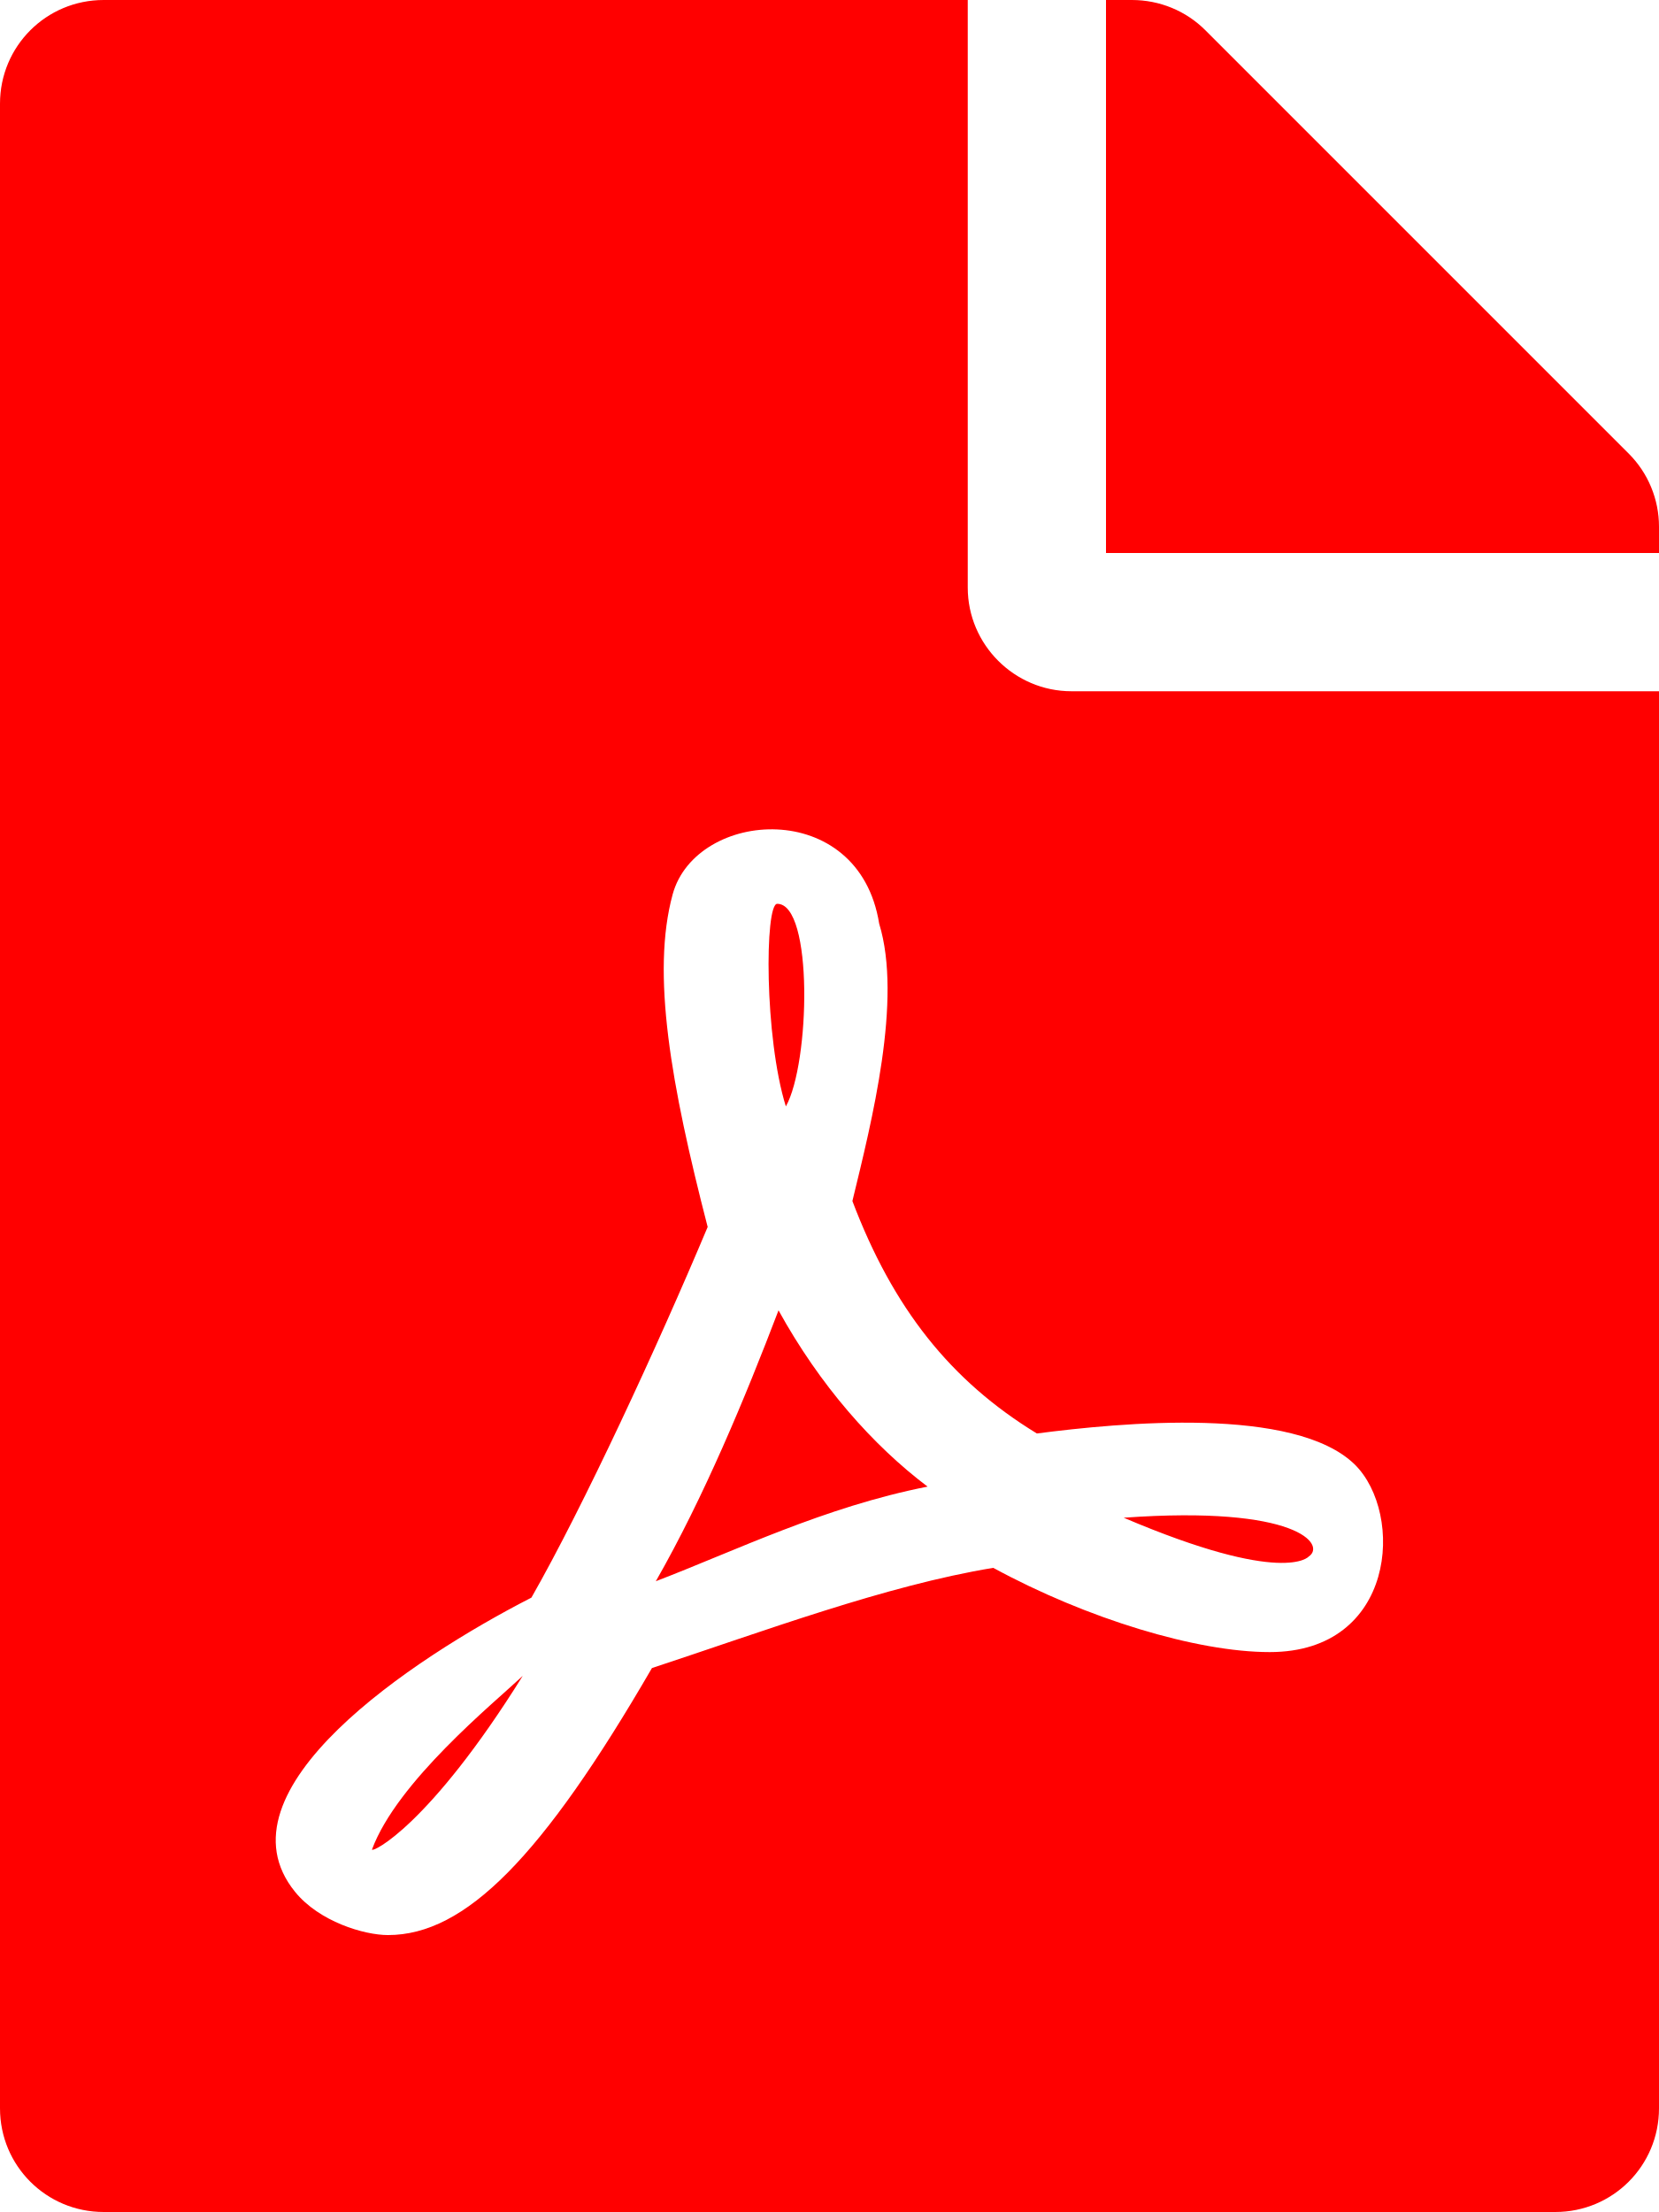
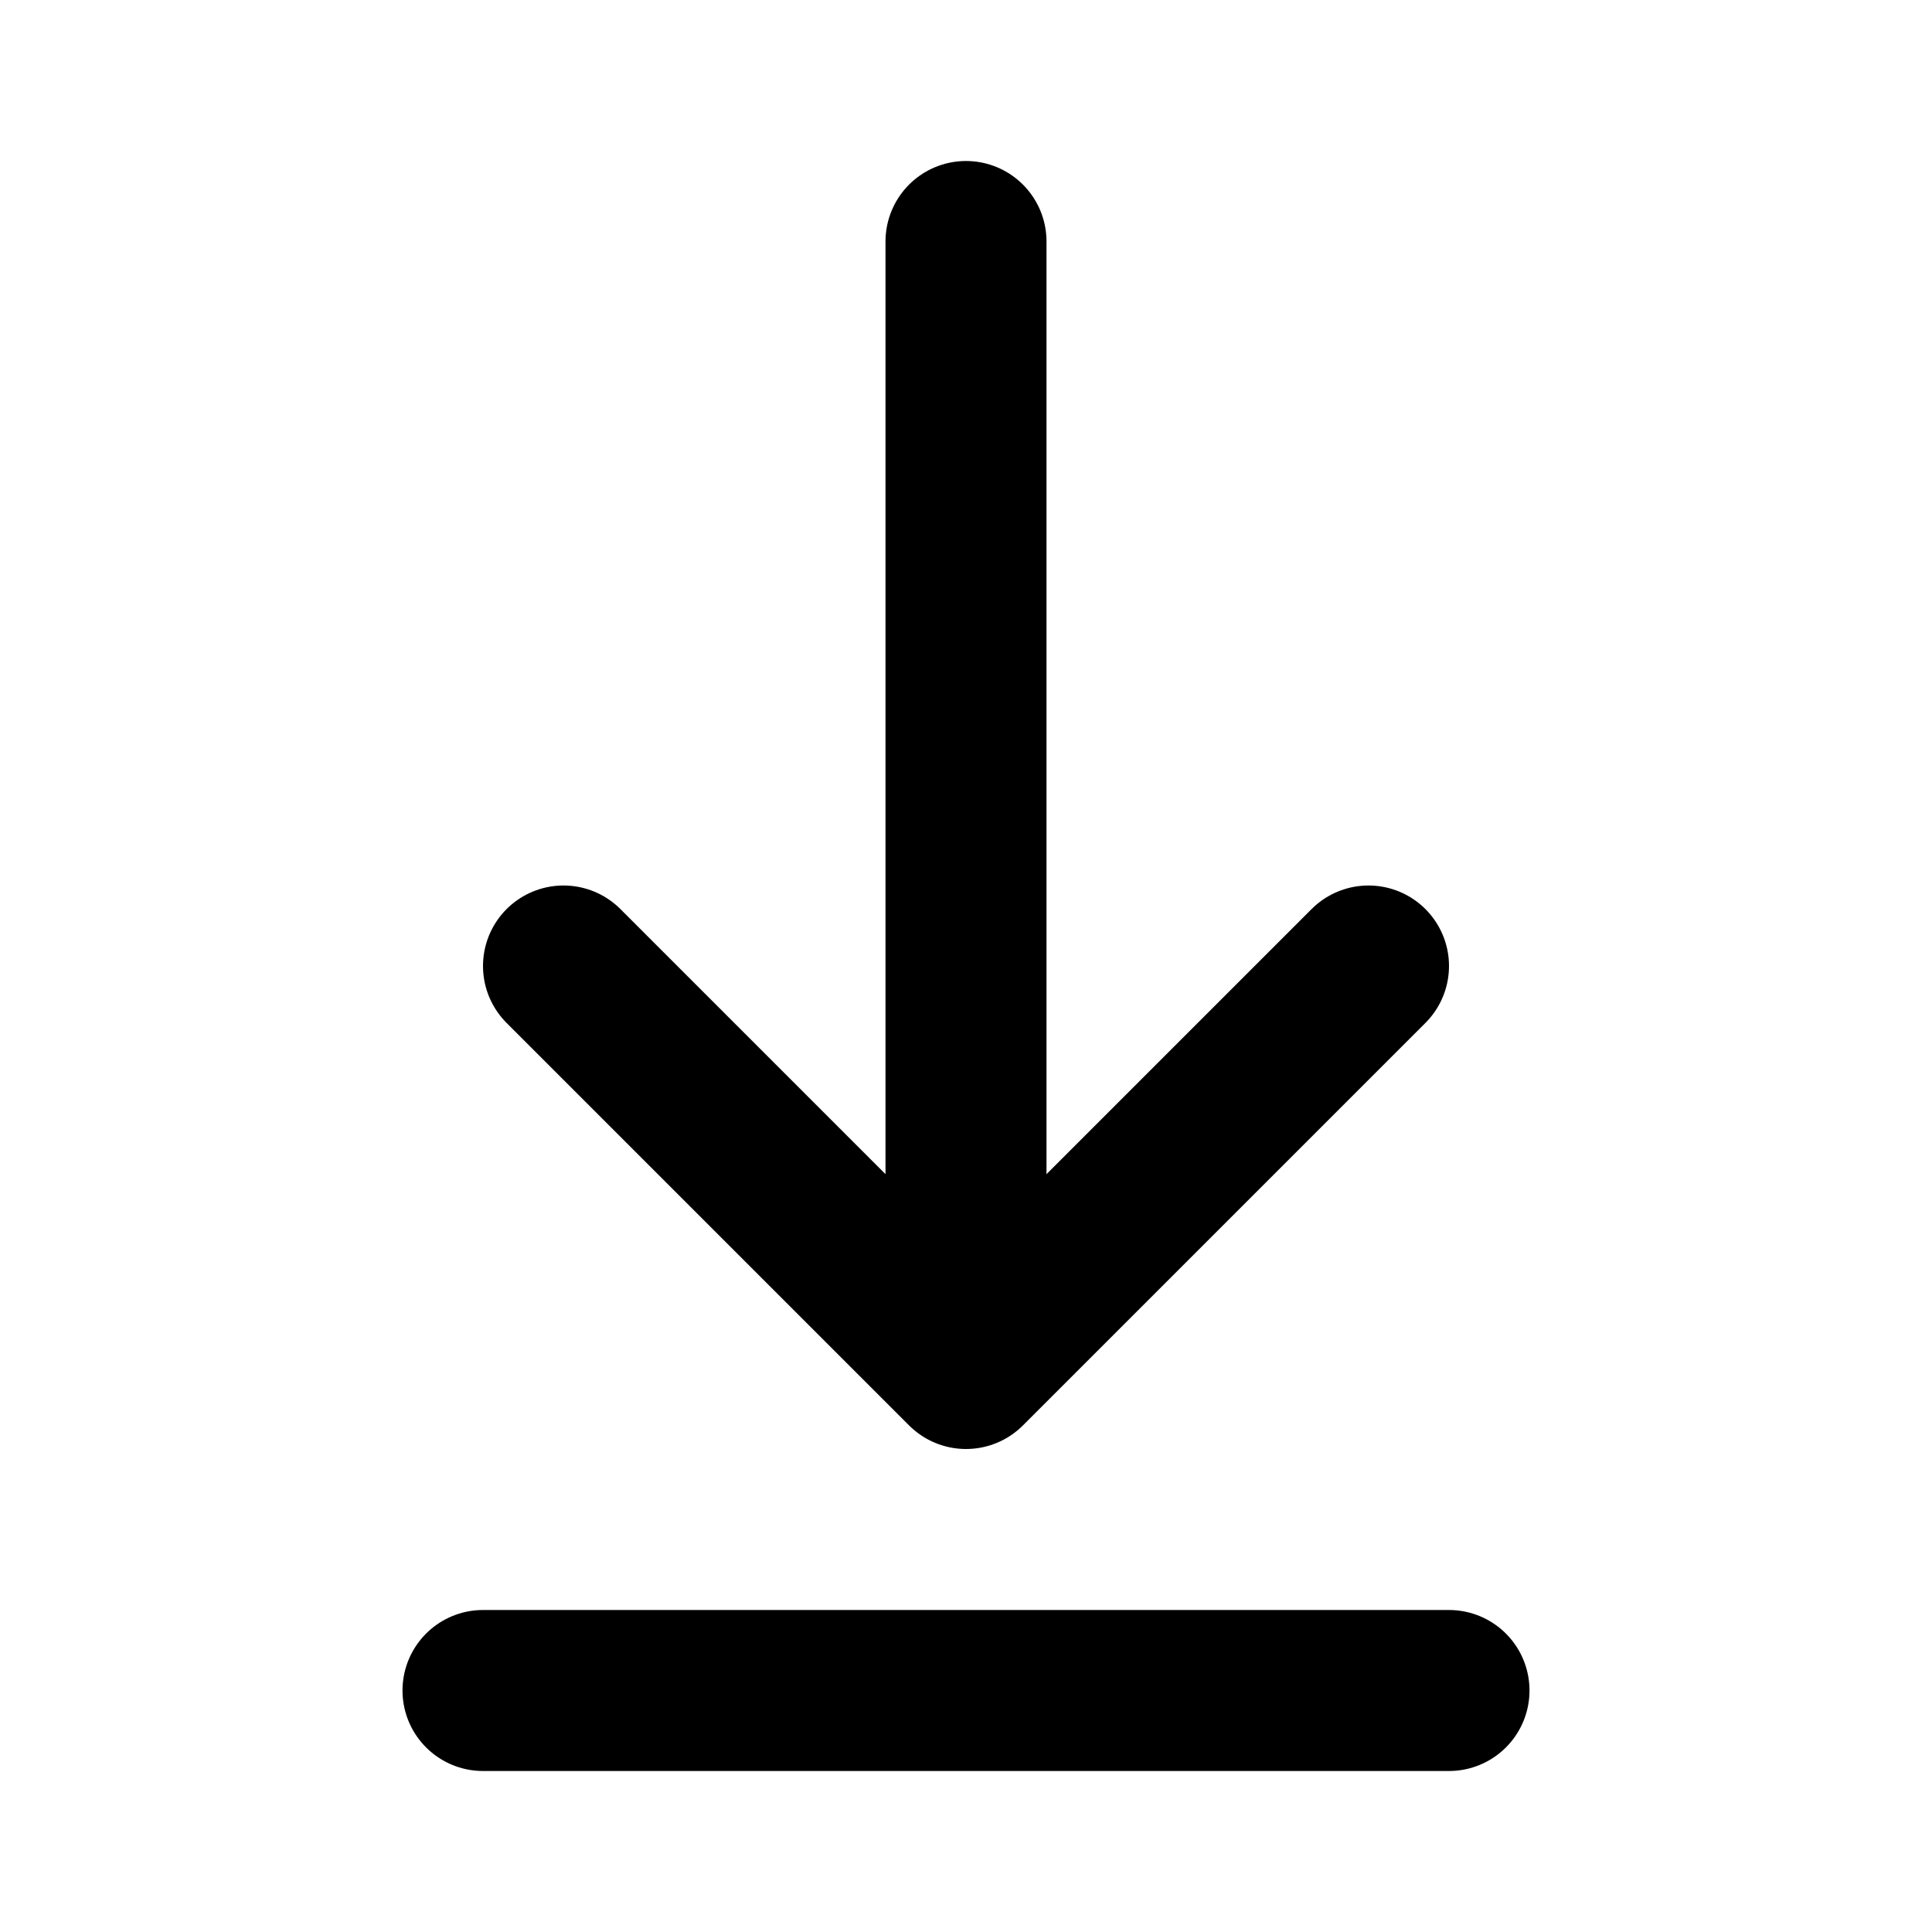
- <svg xmlns="http://www.w3.org/2000/svg" viewBox="0 0 384 512">
-   <path fill="#ff0000" d="M181.9 256.1c-5-16-4.9-46.9-2-46.9 8.4 0 7.6 36.9 2 46.9zm-1.7 47.2c-7.7 20.2-17.3 43.3-28.4 62.7 18.3-7 39-17.2 62.9-21.9-12.7-9.6-24.9-23.4-34.5-40.8zM86.1 428.1c0 .8 13.2-5.4 34.9-40.2-6.7 6.3-29.1 24.5-34.9 40.2zM248 160h136v328c0 13.3-10.7 24-24 24H24c-13.3 0-24-10.7-24-24V24C0 10.7 10.7 0 24 0h200v136c0 13.2 10.8 24 24 24zm-8 171.8c-20-12.2-33.3-29-42.7-53.8 4.5-18.5 11.6-46.6 6.2-64.2-4.7-29.4-42.4-26.5-47.8-6.8-5 18.3-.4 44.1 8.1 77-11.6 27.6-28.7 64.6-40.8 85.8-.1 0-.1.1-.2.1-27.1 13.9-73.6 44.5-54.5 68 5.6 6.9 16 10 21.5 10 17.9 0 35.7-18 61.1-61.8 25.8-8.5 54.1-19.1 79-23.2 21.7 11.8 47.1 19.5 64 19.5 29.2 0 31.2-32 19.7-43.4-13.9-13.6-54.3-9.7-73.6-7.2zM377 105L279 7c-4.5-4.5-10.6-7-17-7h-6v128h128v-6.1c0-6.3-2.5-12.4-7-16.9zm-74.1 255.3c4.1-2.7-2.5-11.9-42.8-9 37.1 15.8 42.8 9 42.8 9z" />
+ <svg xmlns="http://www.w3.org/2000/svg" width="800px" height="800px" viewBox="0 0 24 24" fill="none">
+   <g id="Interface / Download">
+     <path id="Vector" d="M6 21H18M12 3V17M12 17L17 12M12 17L7 12" stroke="#000000" stroke-width="2" stroke-linecap="round" stroke-linejoin="round" />
+   </g>
</svg>
